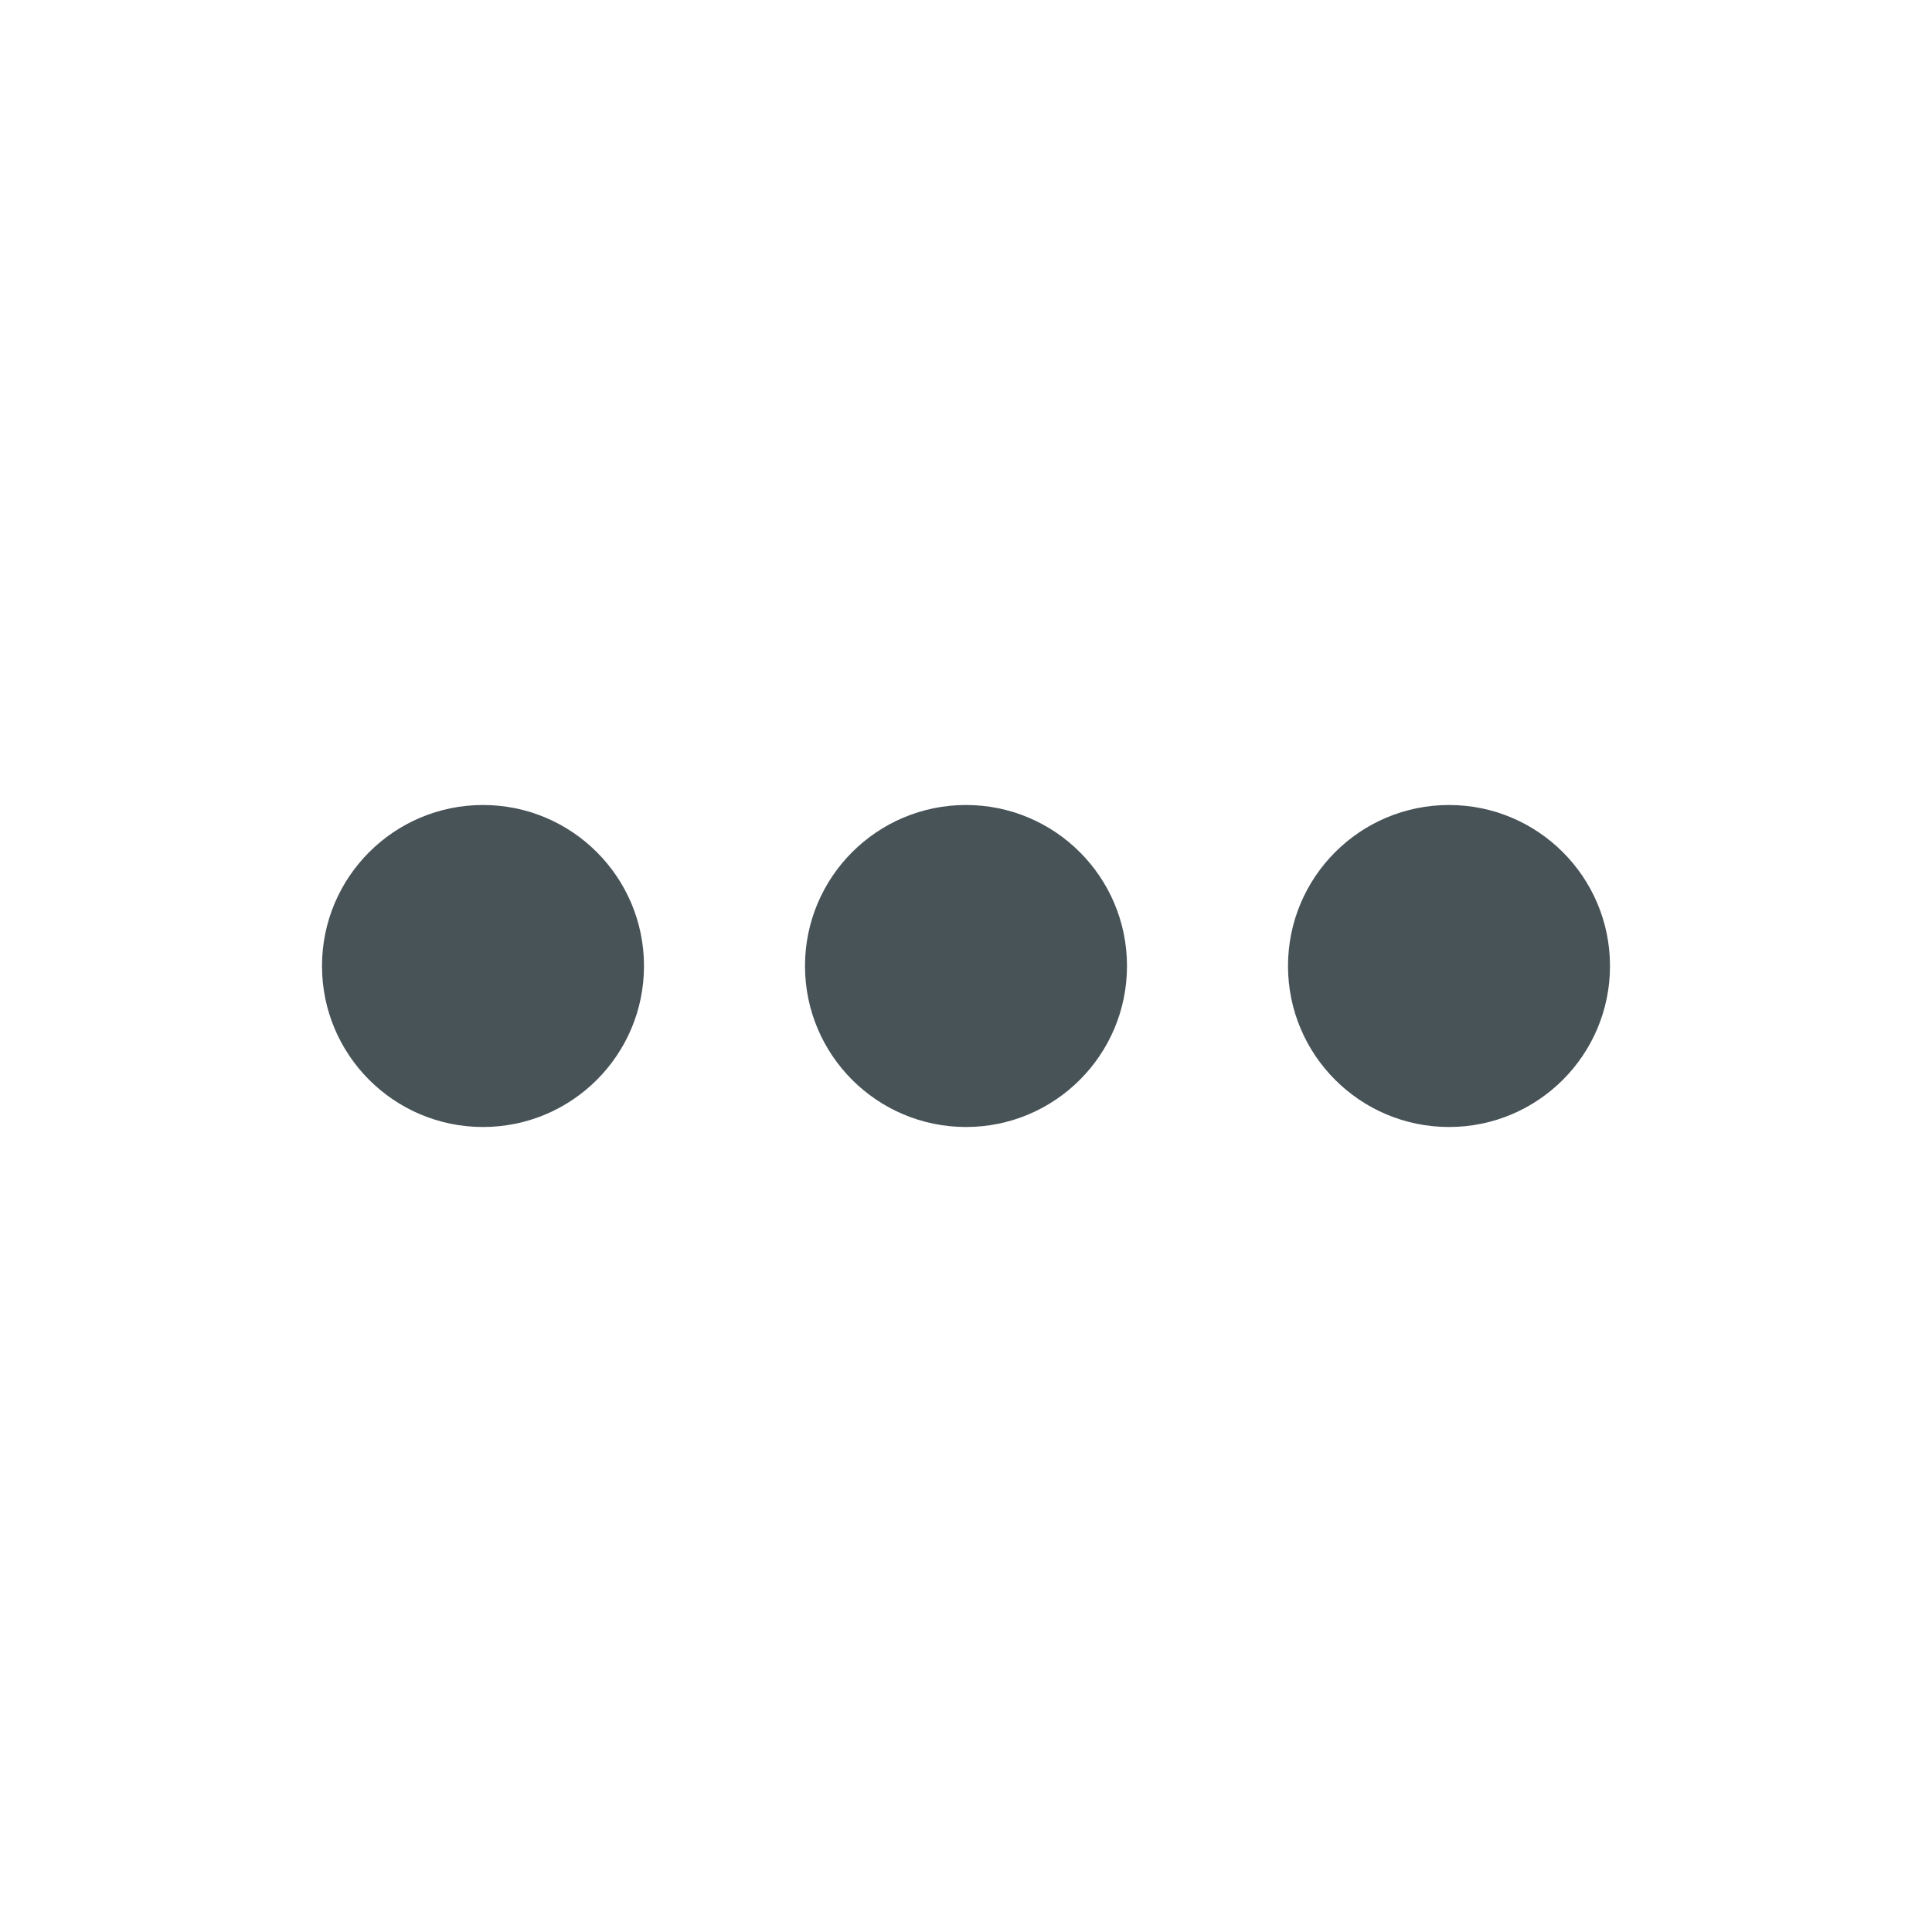
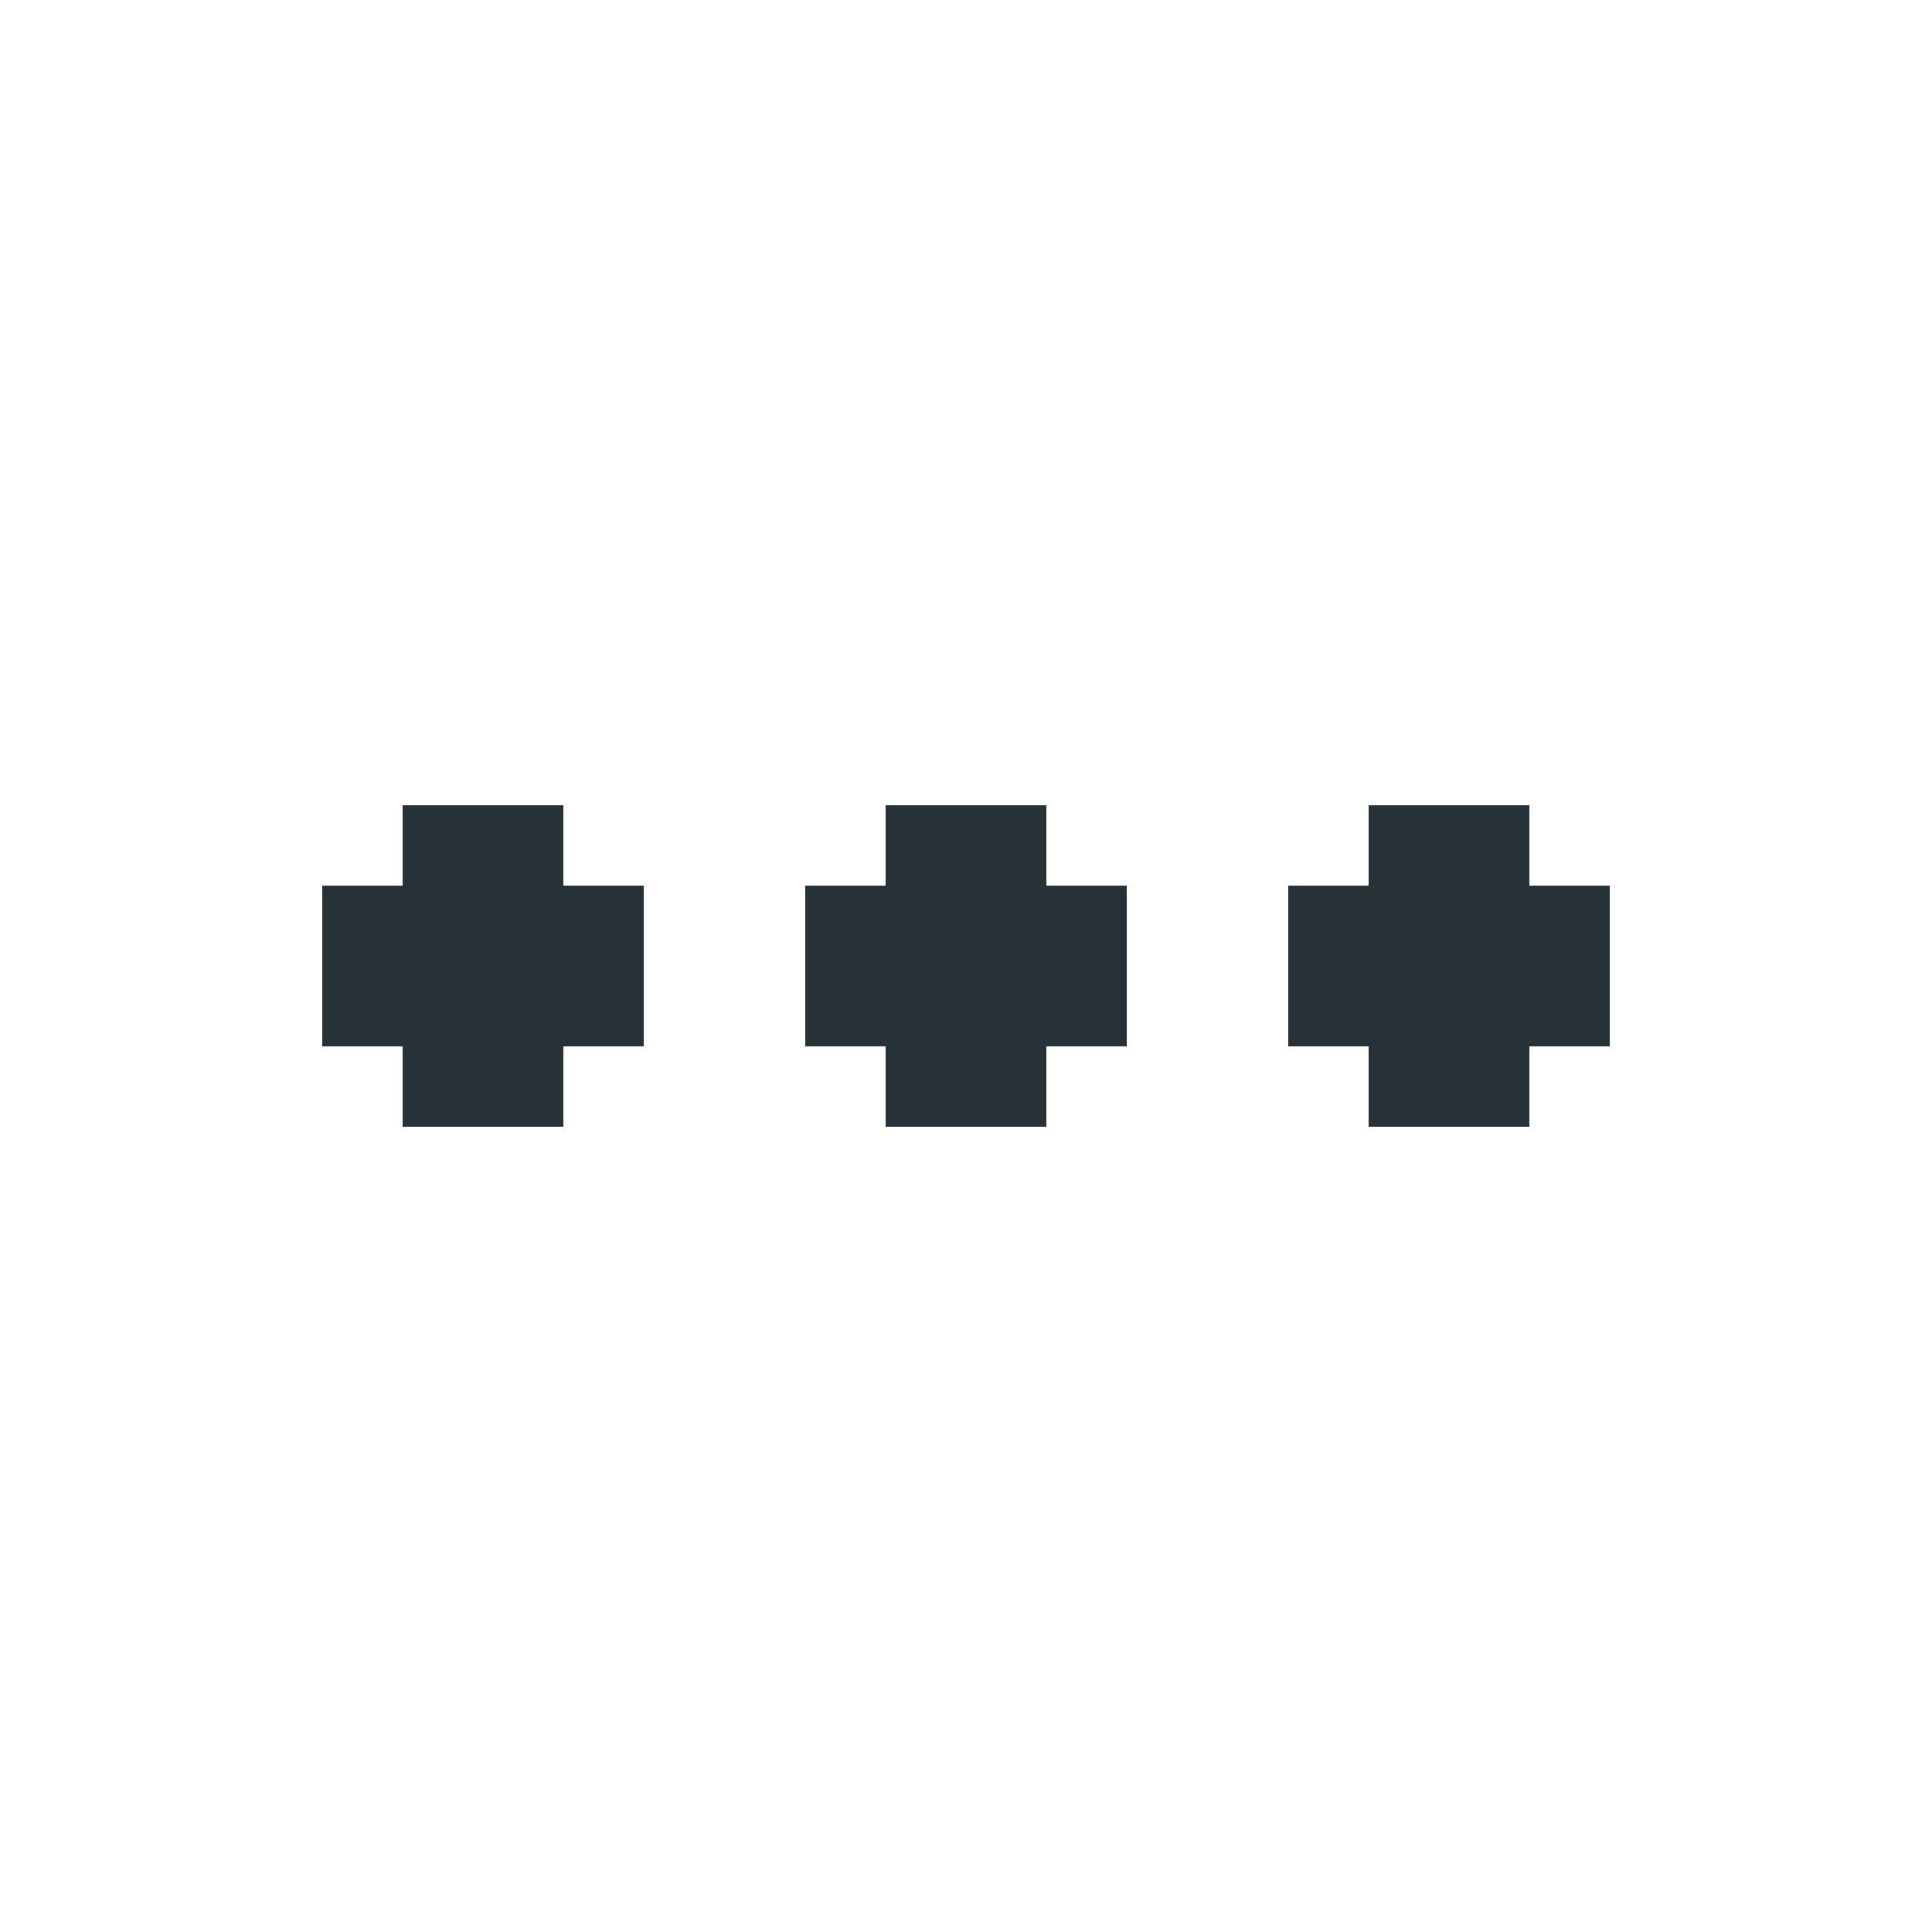
- <svg xmlns="http://www.w3.org/2000/svg" version="1.1" width="24" height="24" viewBox="0 0 24 24">
-   <path fill="#485358" d="M16,12A2,2 0 0,1 18,10A2,2 0 0,1 20,12A2,2 0 0,1 18,14A2,2 0 0,1 16,12M10,12A2,2 0 0,1 12,10A2,2 0 0,1 14,12A2,2 0 0,1 12,14A2,2 0 0,1 10,12M4,12A2,2 0 0,1 6,10A2,2 0 0,1 8,12A2,2 0 0,1 6,14A2,2 0 0,1 4,12Z" />
+ <svg xmlns="http://www.w3.org/2000/svg" viewBox="0 -0.5 24 24" shape-rendering="crispEdges">
+   <path stroke="#263238" d="M5 10h2M11 10h2M17 10h2M4 11h4M10 11h4M16 11h4M4 12h4M10 12h4M16 12h4M5 13h2M11 13h2M17 13h2" />
</svg>
